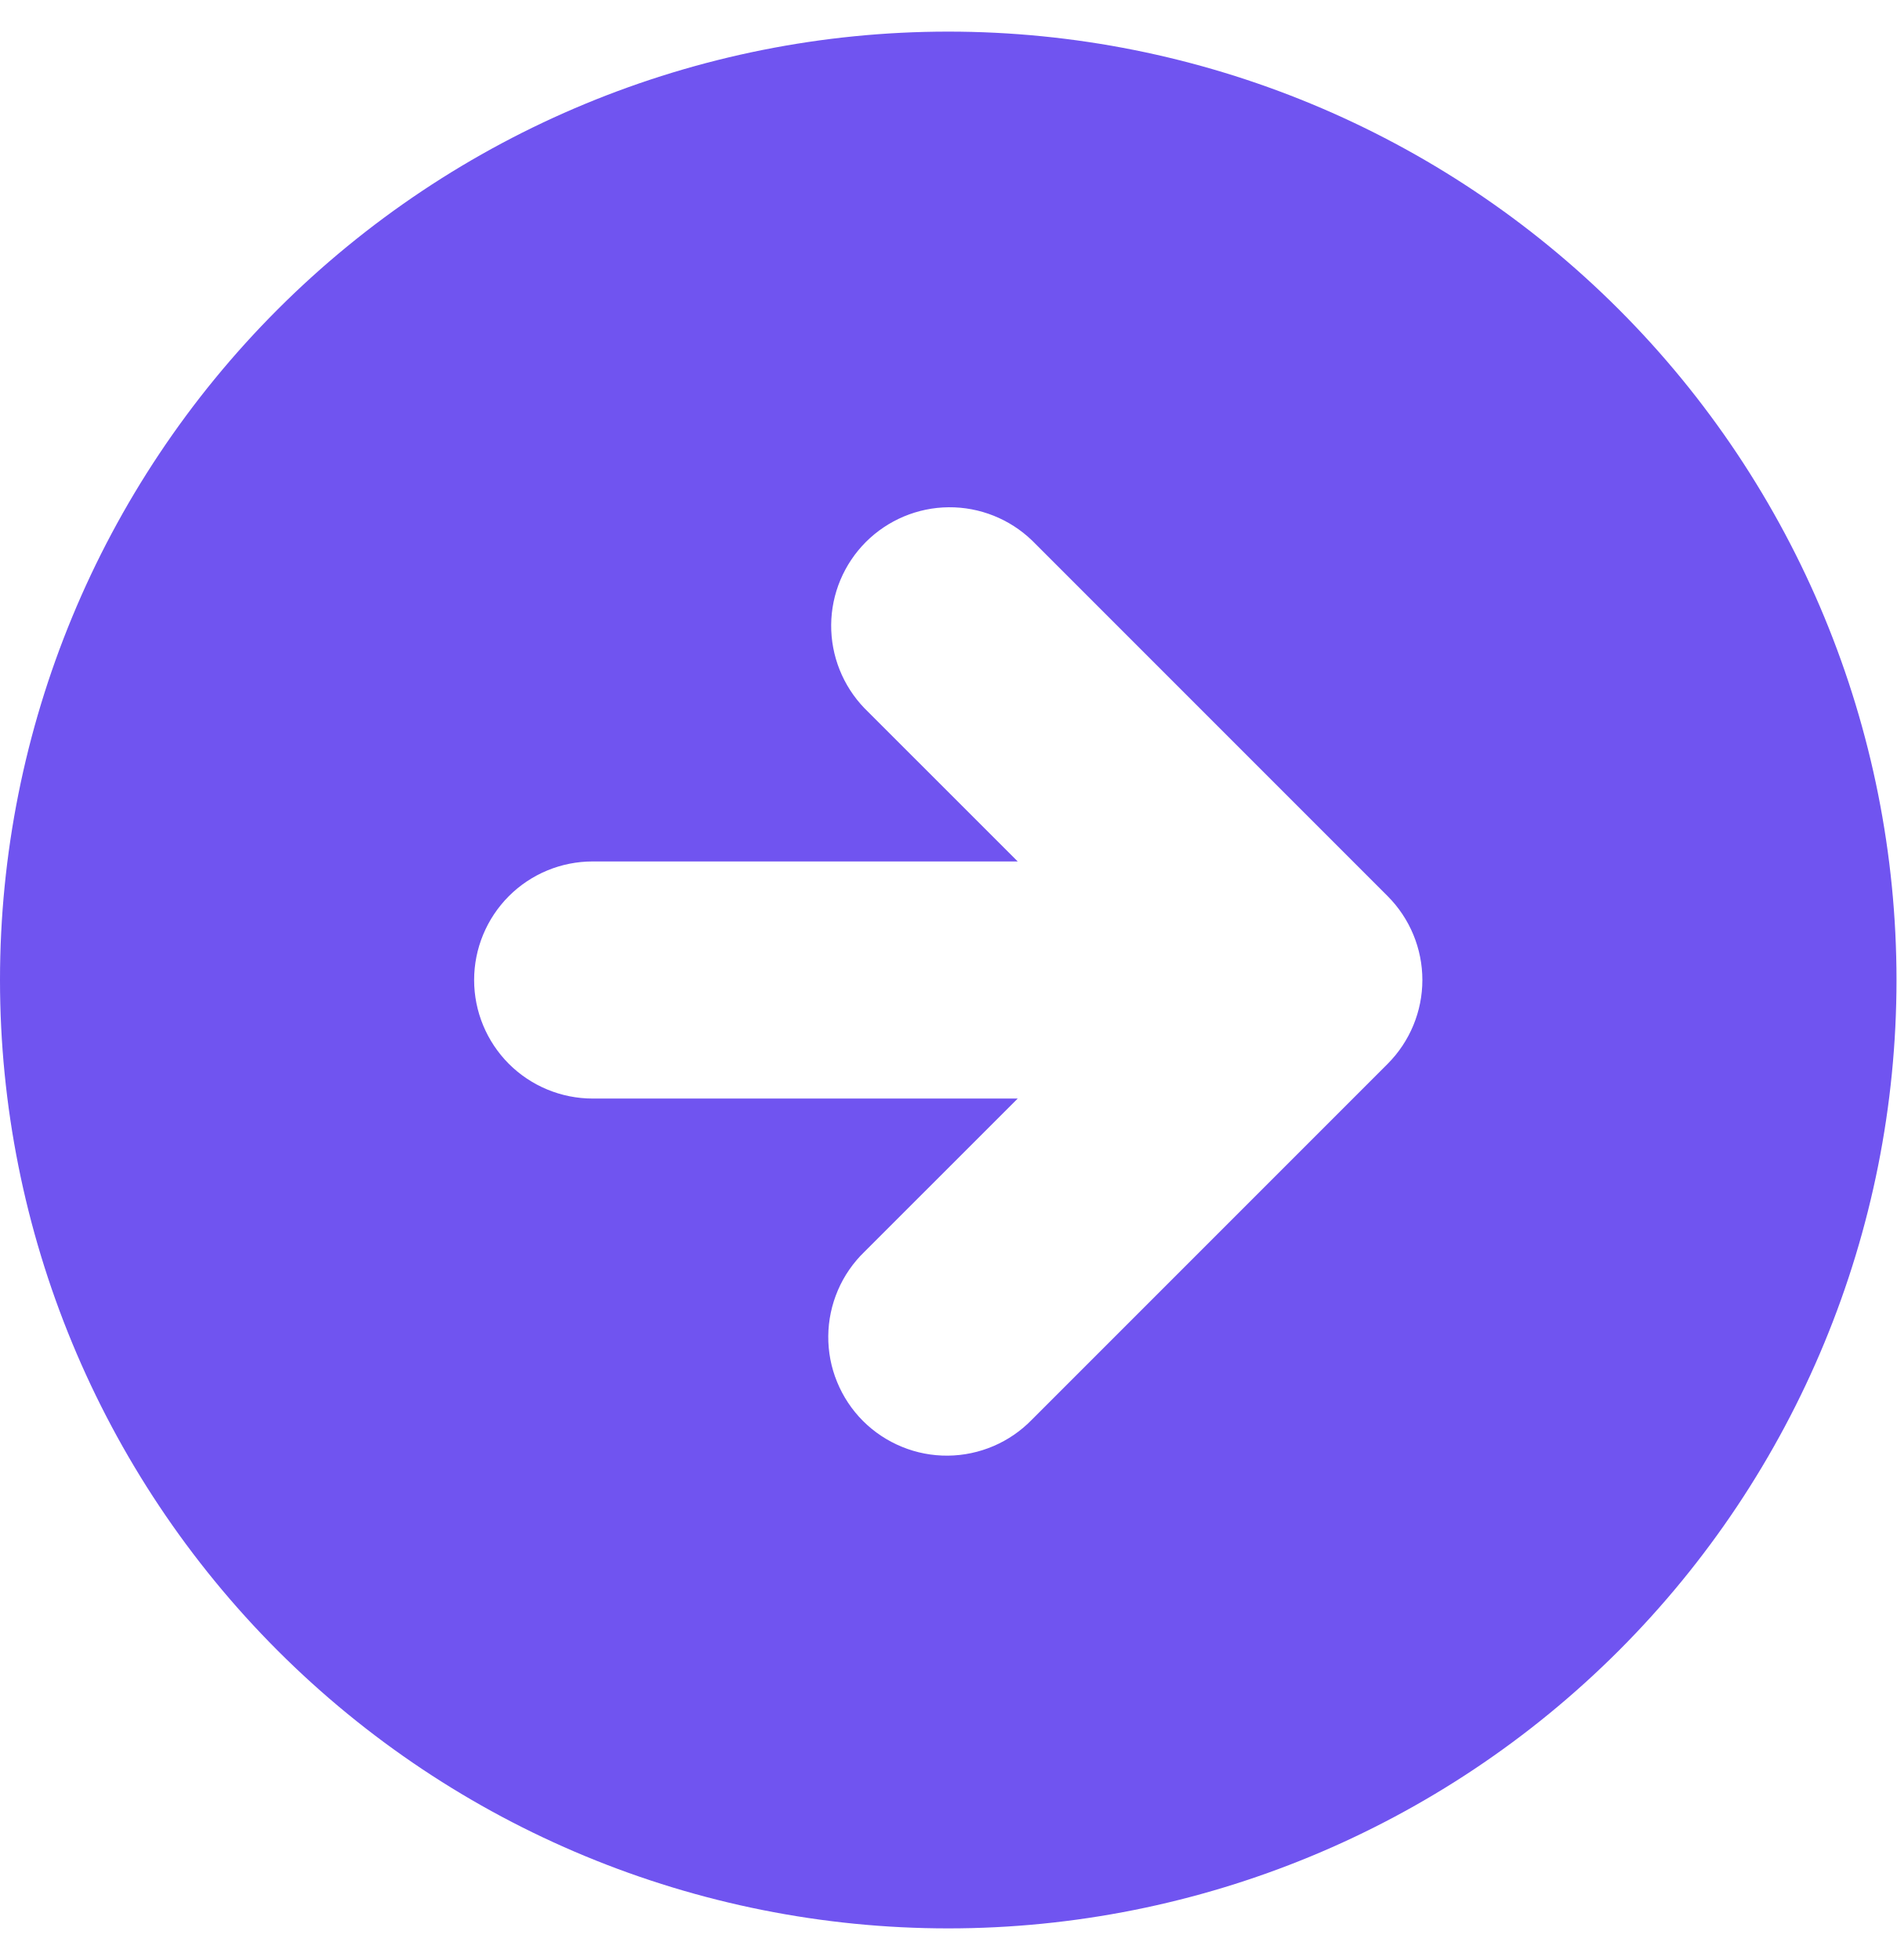
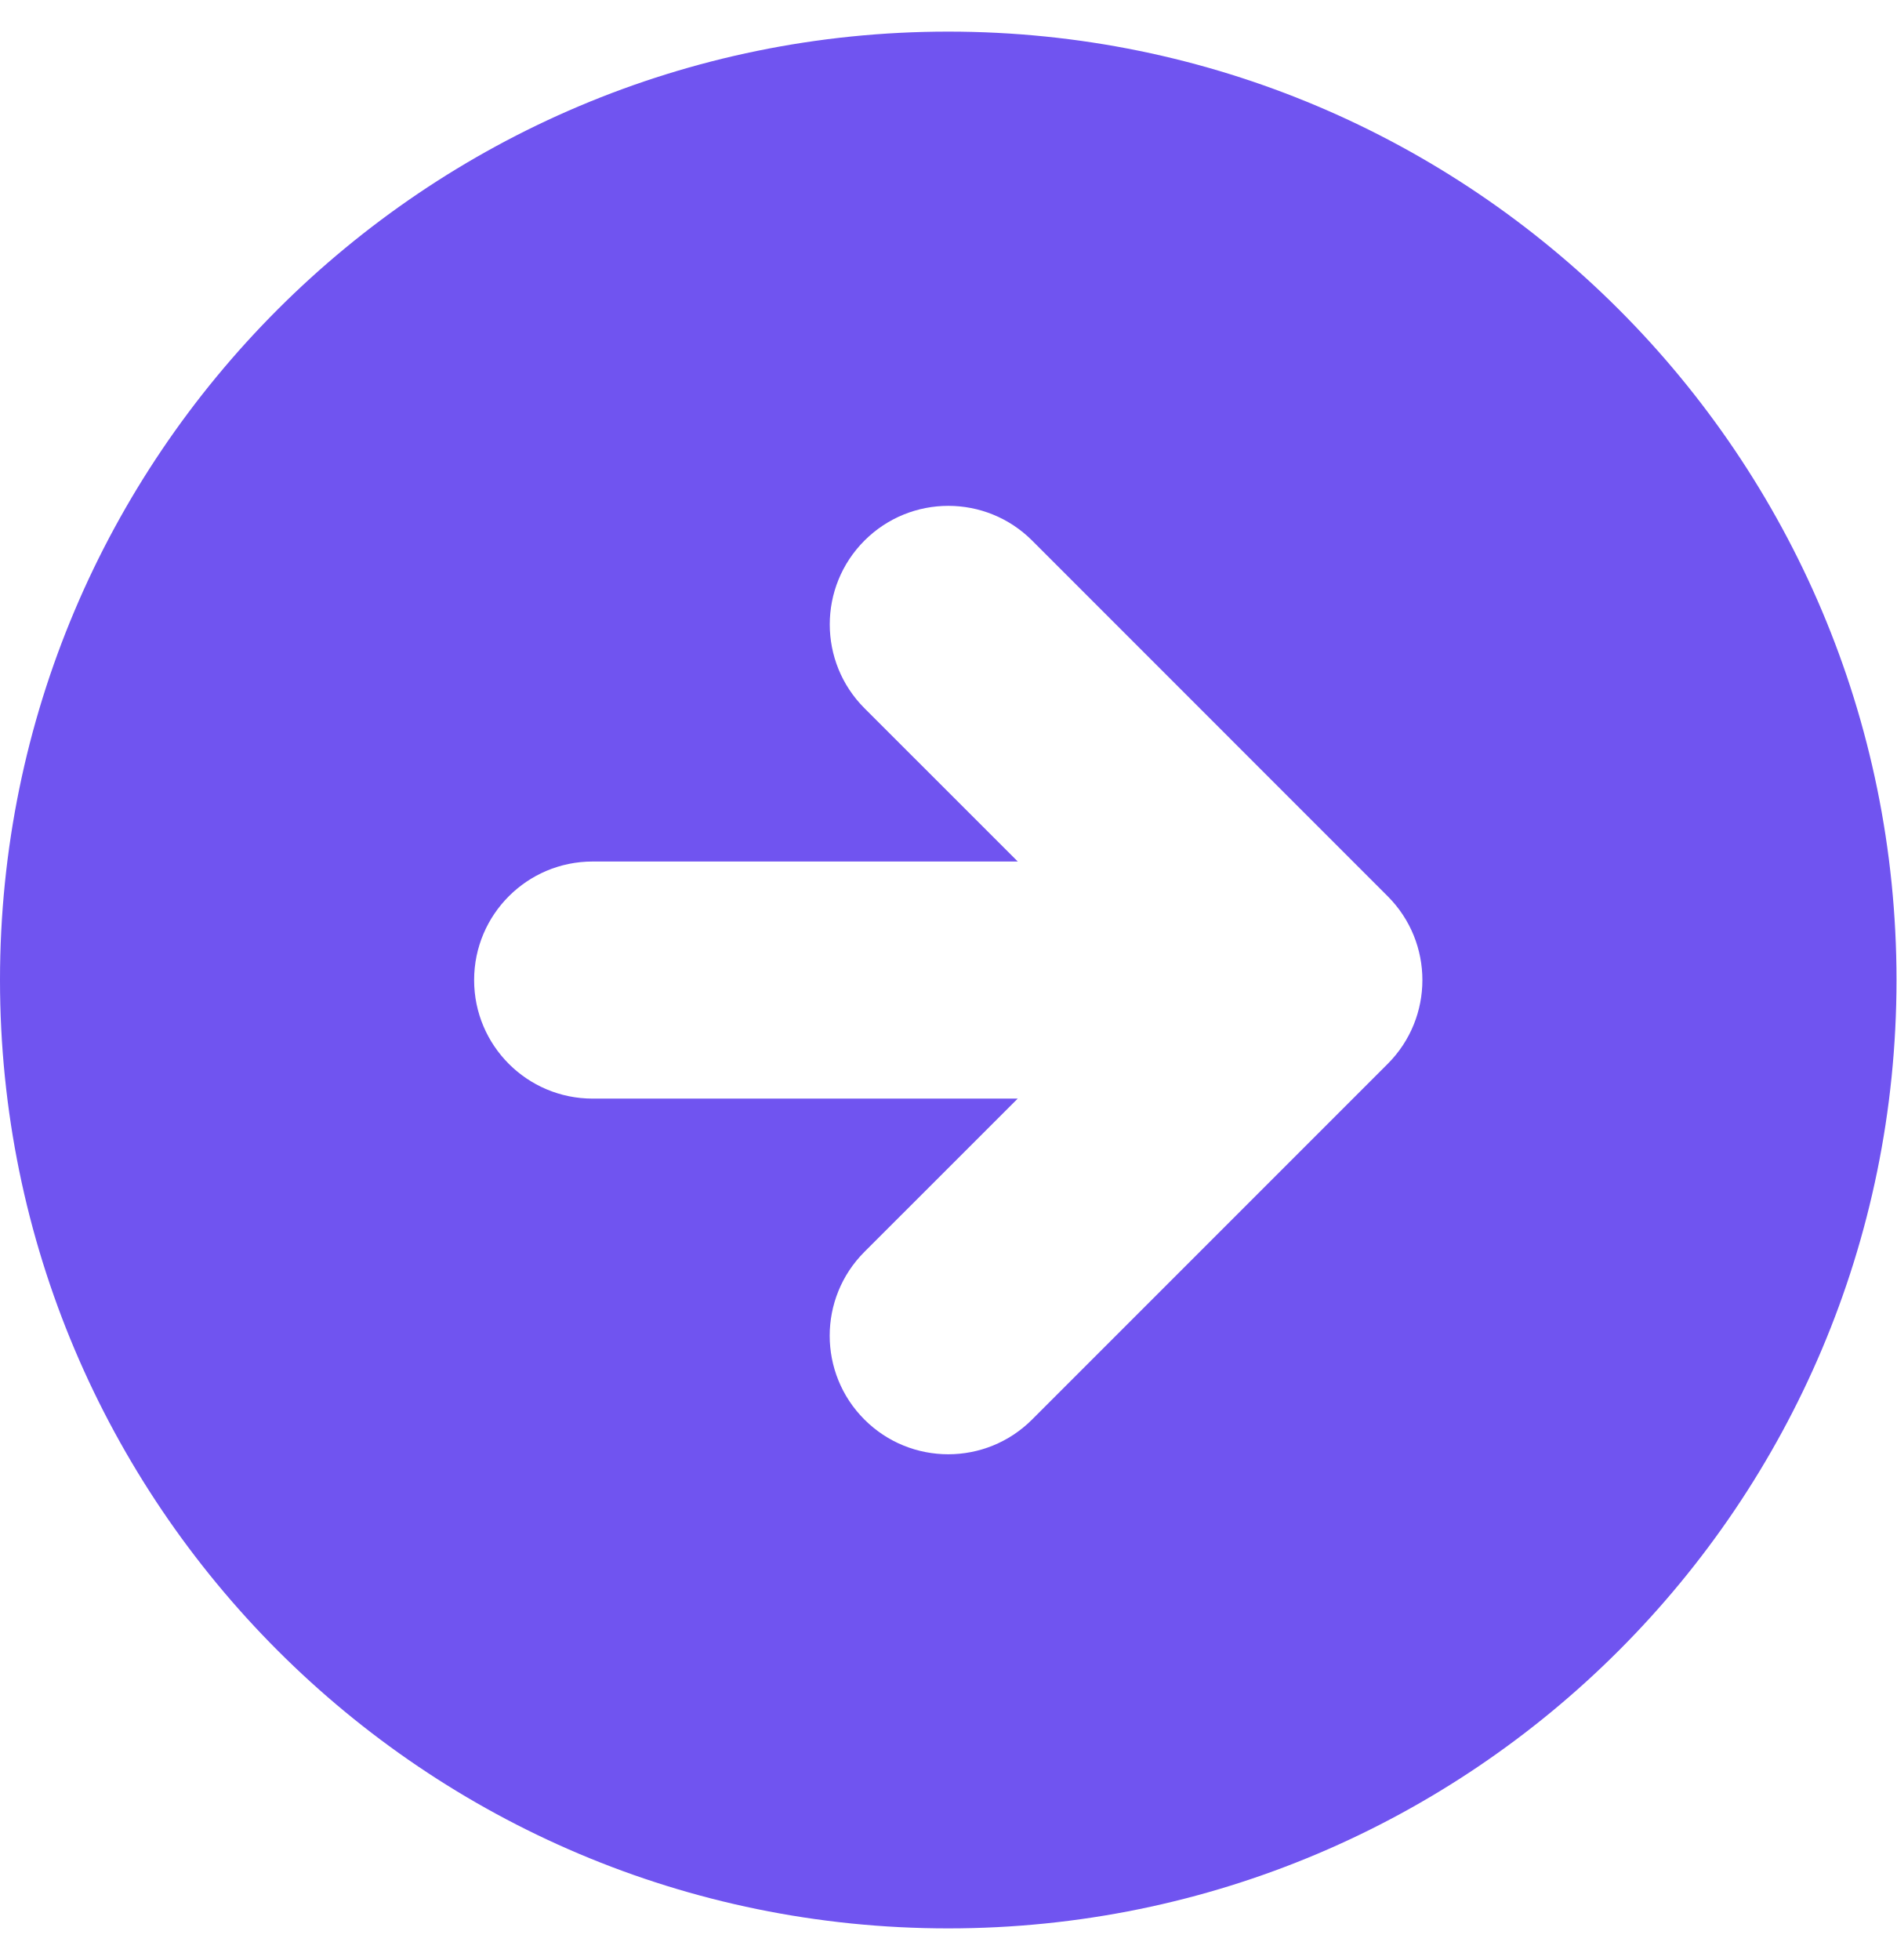
- <svg xmlns="http://www.w3.org/2000/svg" width="30" height="31" viewBox="0 0 30 31" fill="none">
-   <path fill-rule="evenodd" clip-rule="evenodd" d="M15 30.5C18.978 30.5 22.794 28.92 25.607 26.107C28.42 23.294 30 19.478 30 15.5C30 11.522 28.42 7.706 25.607 4.893C22.794 2.08 18.978 0.5 15 0.5C11.022 0.5 7.206 2.08 4.393 4.893C1.58 7.706 0 11.522 0 15.5C0 19.478 1.58 23.294 4.393 26.107C7.206 28.92 11.022 30.5 15 30.5ZM21.951 14.174L16.326 8.549C15.972 8.208 15.498 8.019 15.007 8.023C14.515 8.027 14.045 8.225 13.697 8.572C13.35 8.92 13.152 9.39 13.148 9.882C13.144 10.373 13.333 10.847 13.674 11.201L16.099 13.625H9.375C8.878 13.625 8.401 13.822 8.049 14.174C7.698 14.526 7.5 15.003 7.5 15.5C7.5 15.997 7.698 16.474 8.049 16.826C8.401 17.177 8.878 17.375 9.375 17.375H16.099L13.674 19.799C13.495 19.972 13.352 20.179 13.254 20.408C13.156 20.637 13.104 20.883 13.102 21.132C13.1 21.381 13.147 21.628 13.242 21.858C13.336 22.088 13.475 22.298 13.651 22.474C13.827 22.65 14.037 22.789 14.267 22.883C14.497 22.978 14.744 23.025 14.993 23.023C15.242 23.021 15.488 22.969 15.717 22.871C15.946 22.773 16.153 22.63 16.326 22.451L21.951 16.826C22.302 16.474 22.5 15.997 22.5 15.5C22.5 15.003 22.302 14.526 21.951 14.174Z" fill="#7054F0" />
+ <svg xmlns="http://www.w3.org/2000/svg" width="30" height="31" fill="none" viewBox="0 0 30 31">
+   <path fill="#7054f0" fill-rule="evenodd" d="M15 30.5a15 15 0 1 0 0-30 15 15 0 0 0 0 30m6.95-16.326L16.327 8.55a1.875 1.875 0 0 0-2.652 2.652l2.425 2.424H9.375a1.875 1.875 0 1 0 0 3.75h6.724L13.674 19.8a1.874 1.874 0 1 0 2.652 2.652l5.625-5.625a1.875 1.875 0 0 0 0-2.652" clip-rule="evenodd" />
</svg>
